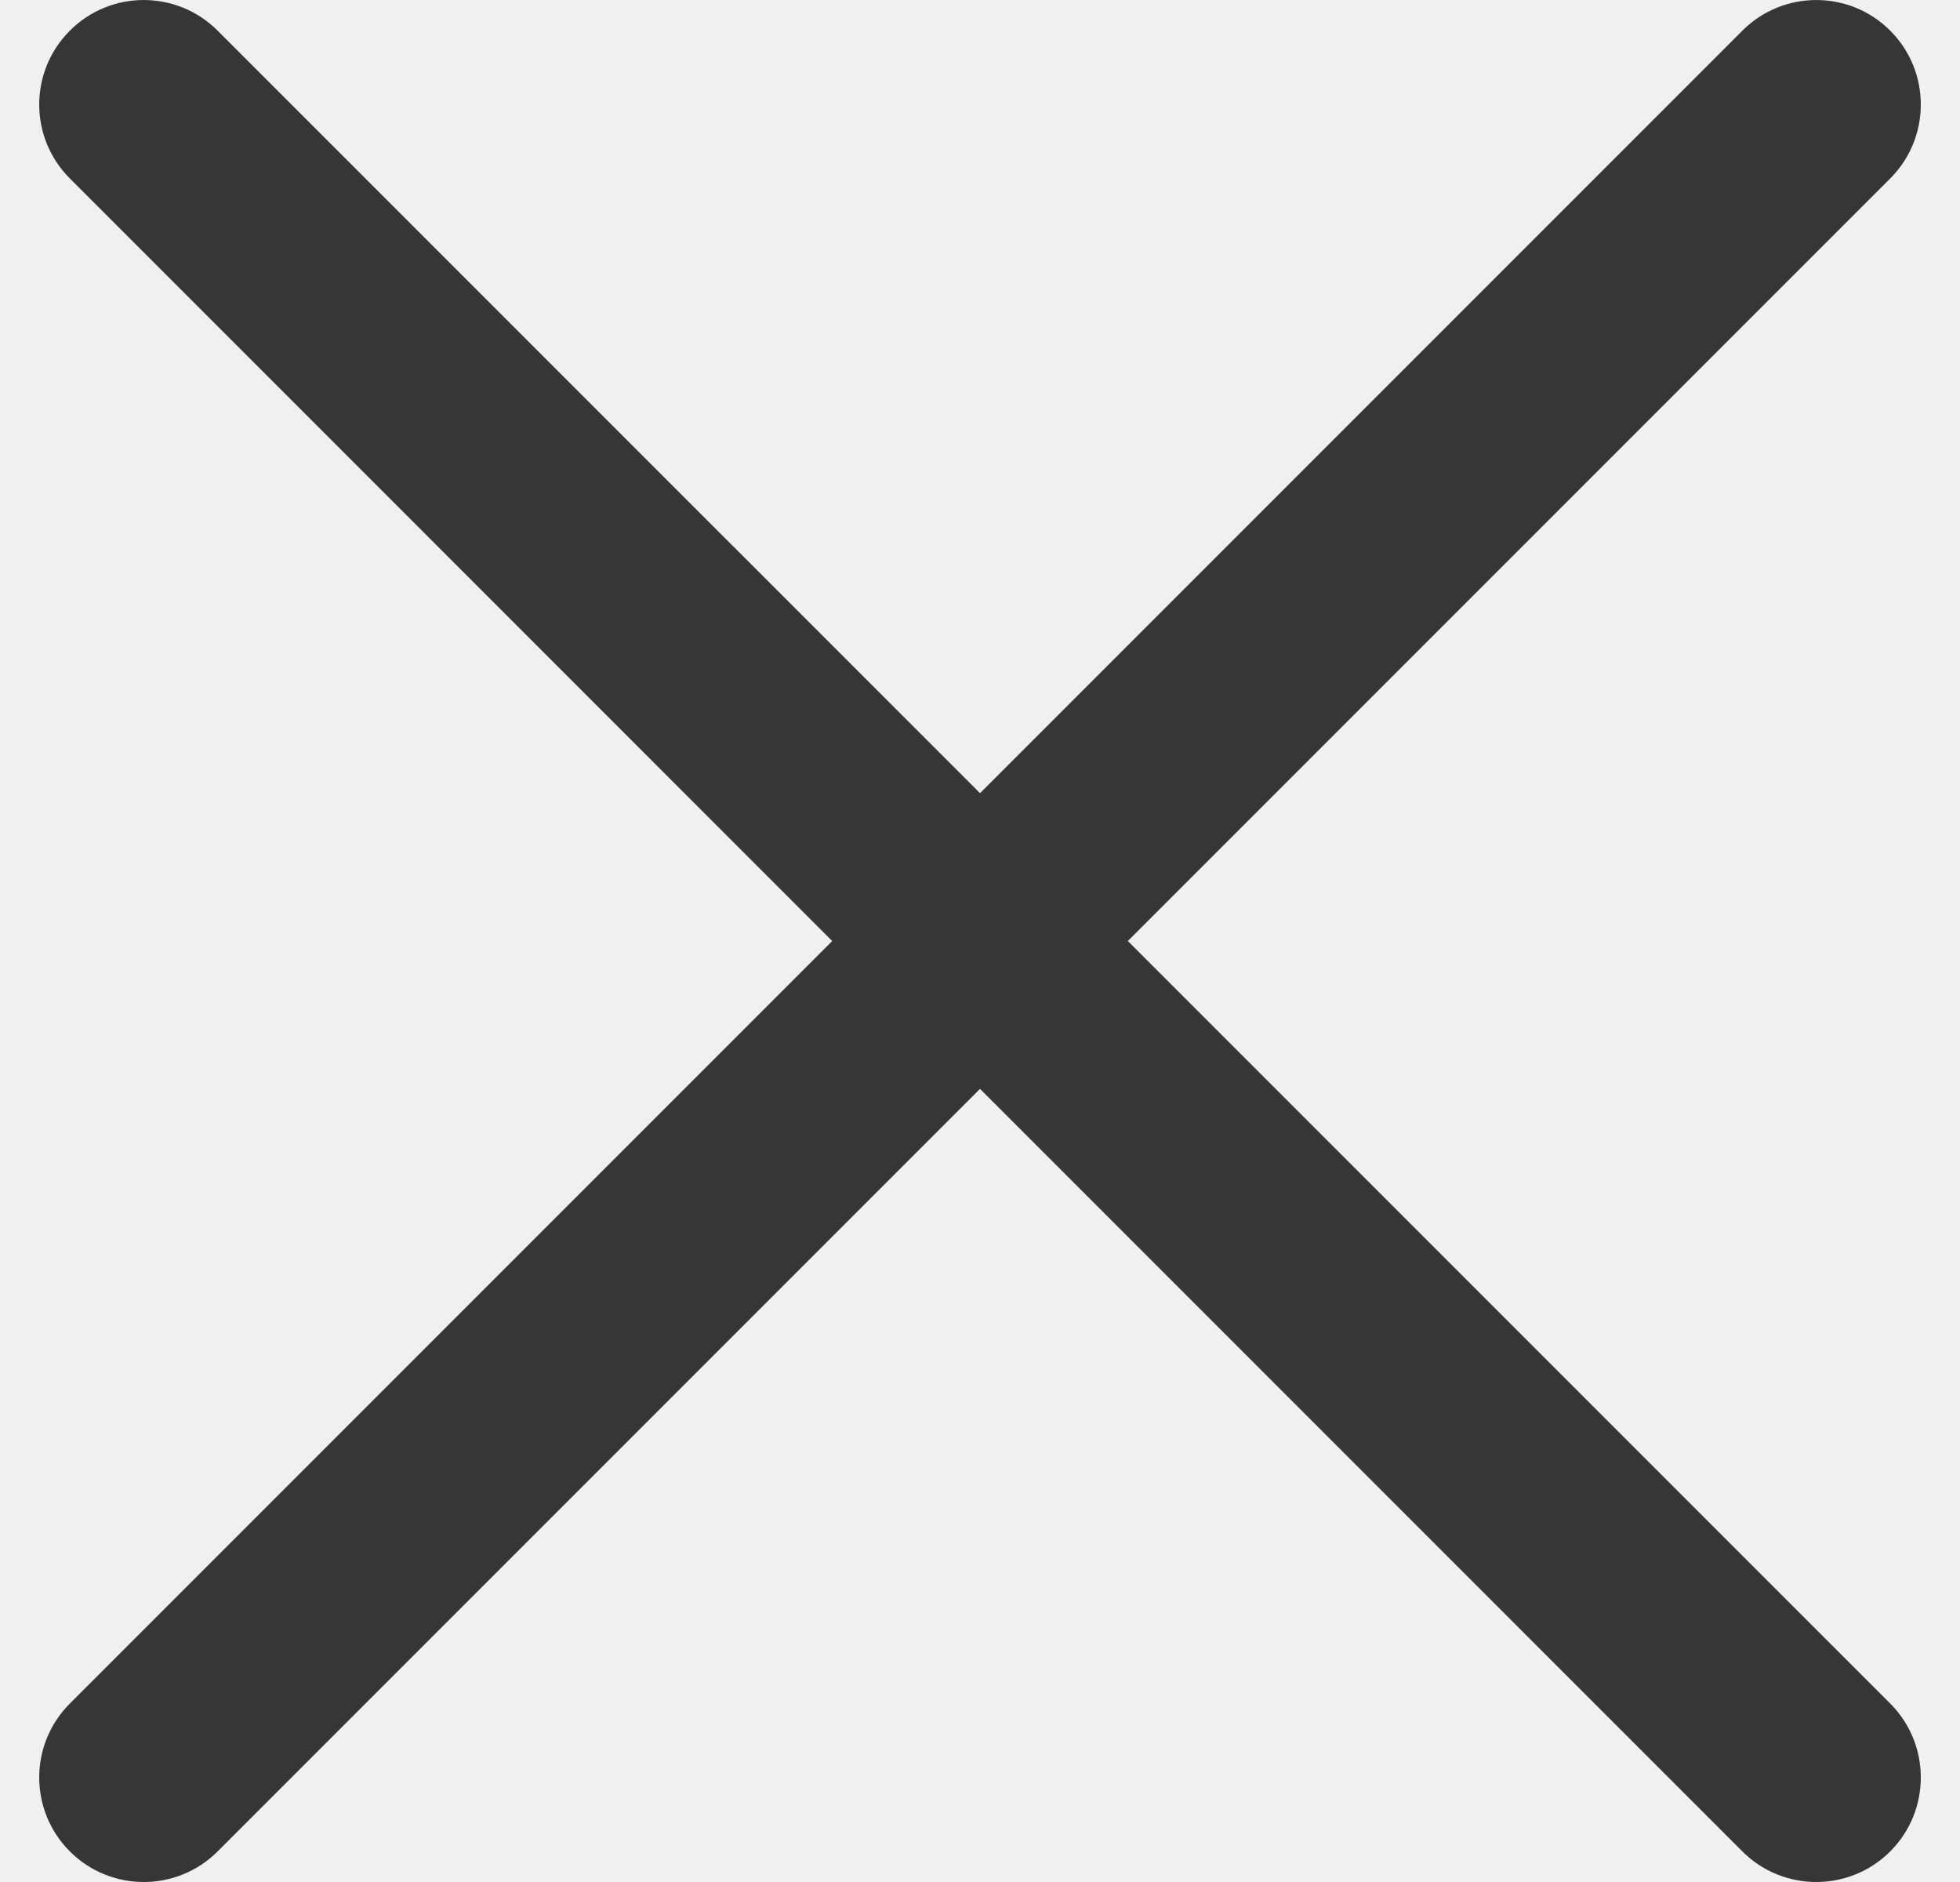
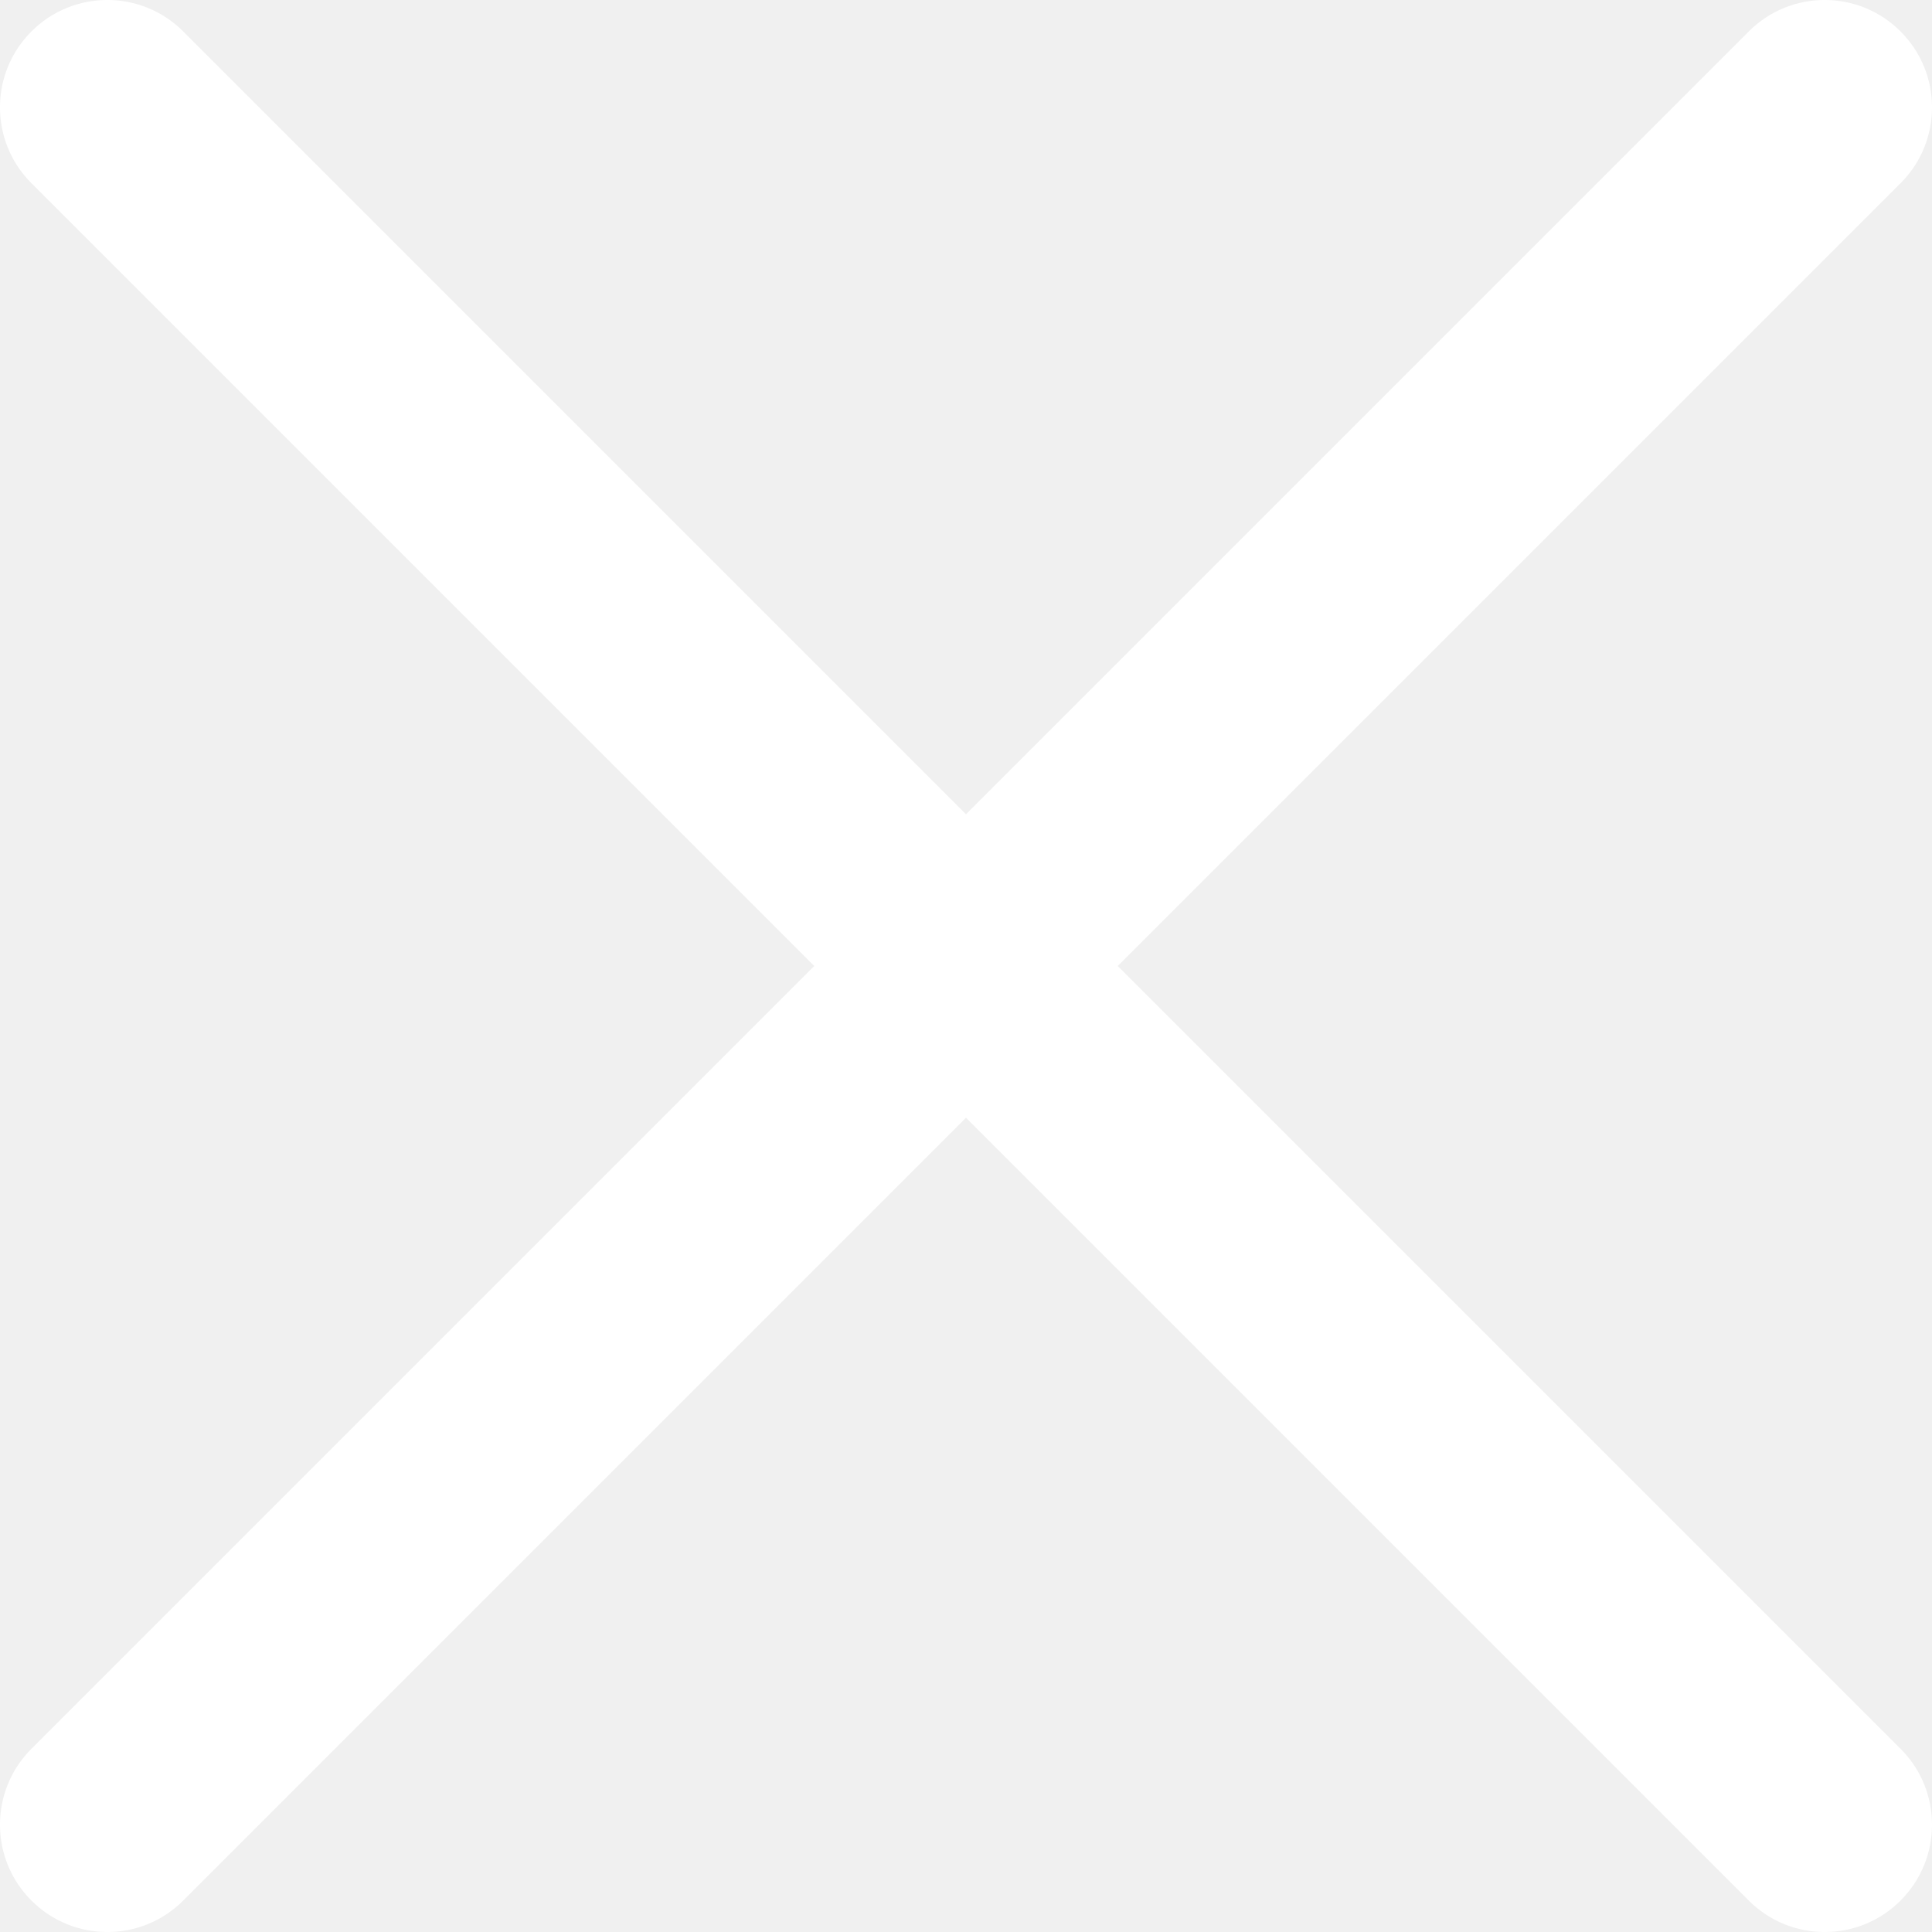
- <svg xmlns="http://www.w3.org/2000/svg" width="25" height="24" viewBox="0 0 25 24" fill="none">
-   <path fill-rule="evenodd" clip-rule="evenodd" d="M24.11 0.391C24.63 0.911 24.63 1.755 24.11 2.276L2.776 23.61C2.255 24.13 1.411 24.13 0.891 23.61C0.37 23.089 0.37 22.245 0.891 21.724L22.224 0.391C22.745 -0.13 23.589 -0.13 24.11 0.391Z" fill="#363636" />
-   <path fill-rule="evenodd" clip-rule="evenodd" d="M0.891 0.391C1.411 -0.13 2.255 -0.13 2.776 0.391L24.11 21.724C24.63 22.245 24.63 23.089 24.11 23.61C23.589 24.13 22.745 24.13 22.224 23.61L0.891 2.276C0.37 1.755 0.37 0.911 0.891 0.391Z" fill="#363636" />
+ <svg xmlns="http://www.w3.org/2000/svg" width="18" height="18" viewBox="0 0 18 18" fill="none">
+   <g id="Group 2608788">
+     <path id="Vector (Stroke)" fill-rule="evenodd" clip-rule="evenodd" d="M17.707 0.293C18.098 0.683 18.098 1.317 17.707 1.707L1.707 17.707C1.317 18.098 0.683 18.098 0.293 17.707C-0.098 17.317 -0.098 16.683 0.293 16.293L16.293 0.293C16.683 -0.098 17.317 -0.098 17.707 0.293Z" fill="white" />
+     <path id="Vector (Stroke)_2" fill-rule="evenodd" clip-rule="evenodd" d="M0.293 0.293C0.683 -0.098 1.317 -0.098 1.707 0.293L17.707 16.293C18.098 16.683 18.098 17.317 17.707 17.707C17.317 18.098 16.683 18.098 16.293 17.707L0.293 1.707C-0.098 1.317 -0.098 0.683 0.293 0.293Z" fill="white" />
+   </g>
</svg>
